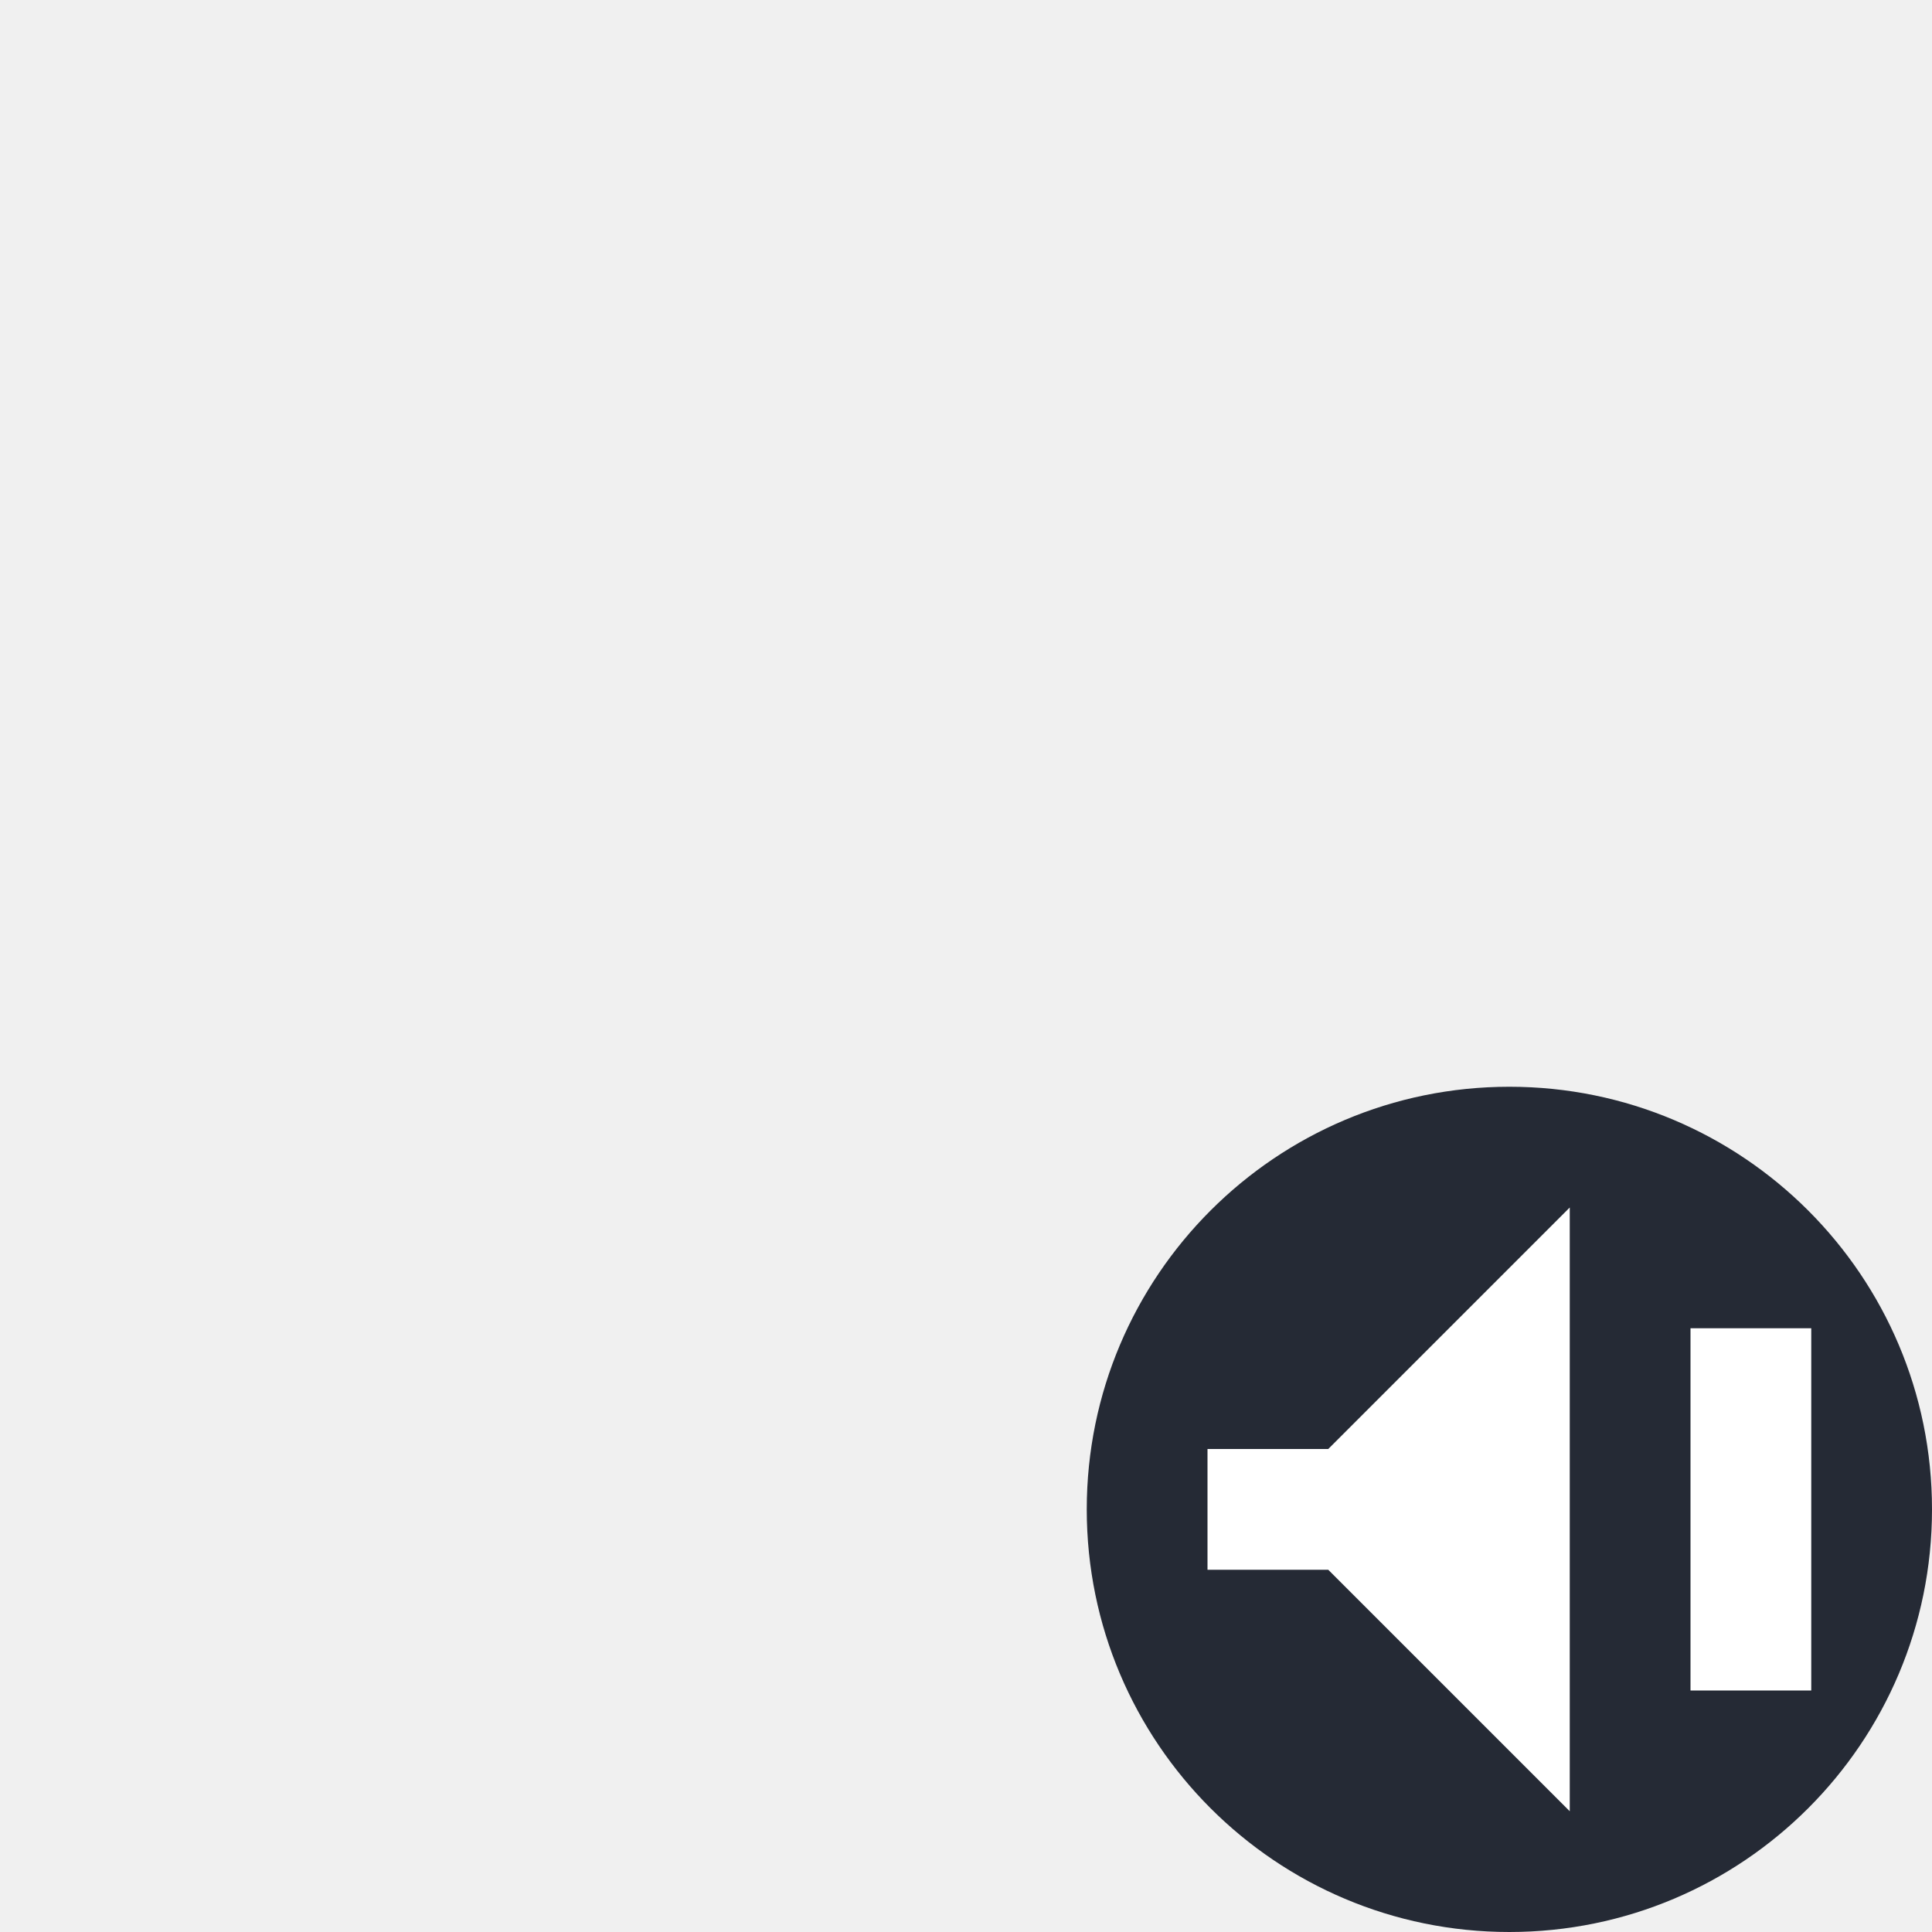
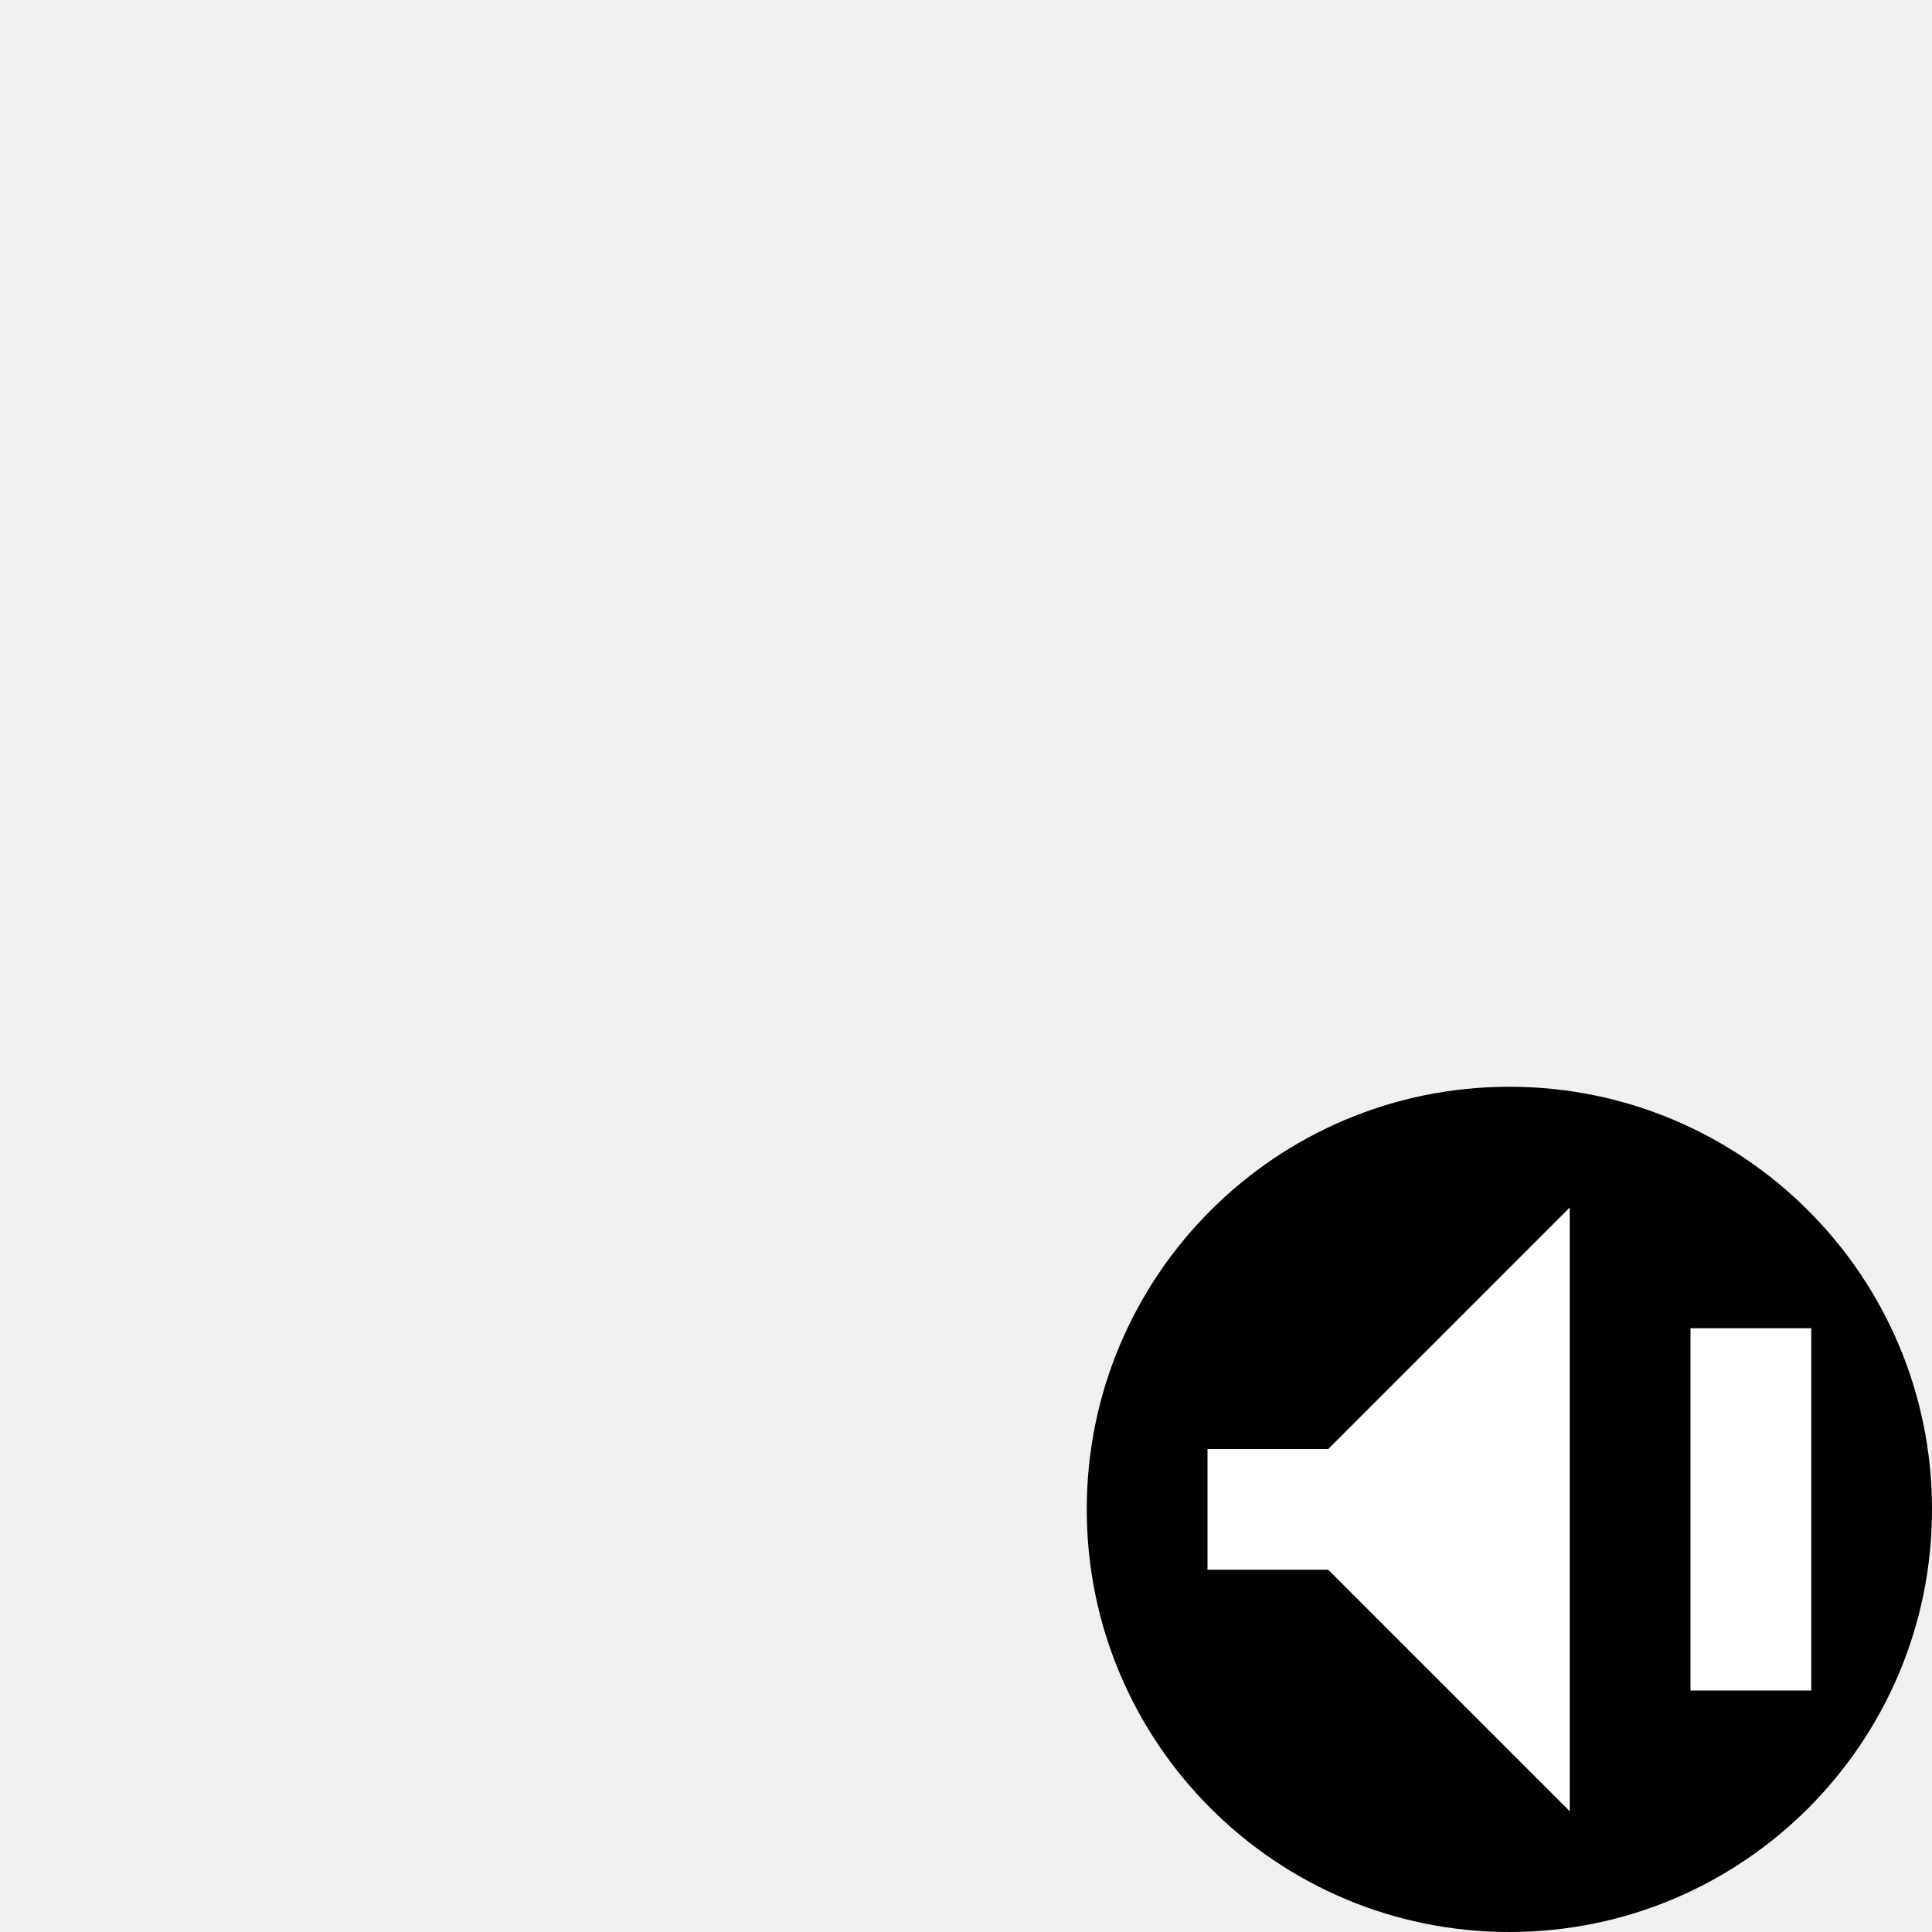
<svg xmlns="http://www.w3.org/2000/svg" viewBox="0 0 16 16" id="svg2" version="1.1" width="16" height="16">
  <defs id="defs18" />
-   <path id="path4138" d="M 12.5,9 A 3.5,3.5 0 0 0 9,12.5 3.5,3.5 0 0 0 12.5,16 3.5,3.5 0 0 0 16,12.5 3.5,3.5 0 0 0 12.5,9 Z" style="opacity:1;fill:#252a35;fill-opacity:1" />
+   <path id="path4138" d="M 12.5,9 A 3.5,3.5 0 0 0 9,12.5 3.5,3.5 0 0 0 12.5,16 3.5,3.5 0 0 0 16,12.5 3.5,3.5 0 0 0 12.5,9 Z" style="opacity:1;fill:#000000;fill-opacity:1" />
  <path style="opacity:1;fill:#ffffff;fill-opacity:1;stroke:none;stroke-width:2;stroke-linecap:round;stroke-linejoin:round;stroke-miterlimit:4;stroke-dasharray:none;stroke-opacity:1" d="m 13,10 -2,2 -1,0 0,1 1,0 2,2 z" id="rect4135" />
  <path id="rect4177" d="m 14,11 1,0 0,3 -1,0 z" style="opacity:1;fill:#ffffff;fill-opacity:1;stroke:none;stroke-width:0.5;stroke-linecap:round;stroke-linejoin:round;stroke-miterlimit:4;stroke-dasharray:none;stroke-opacity:1" />
</svg>
